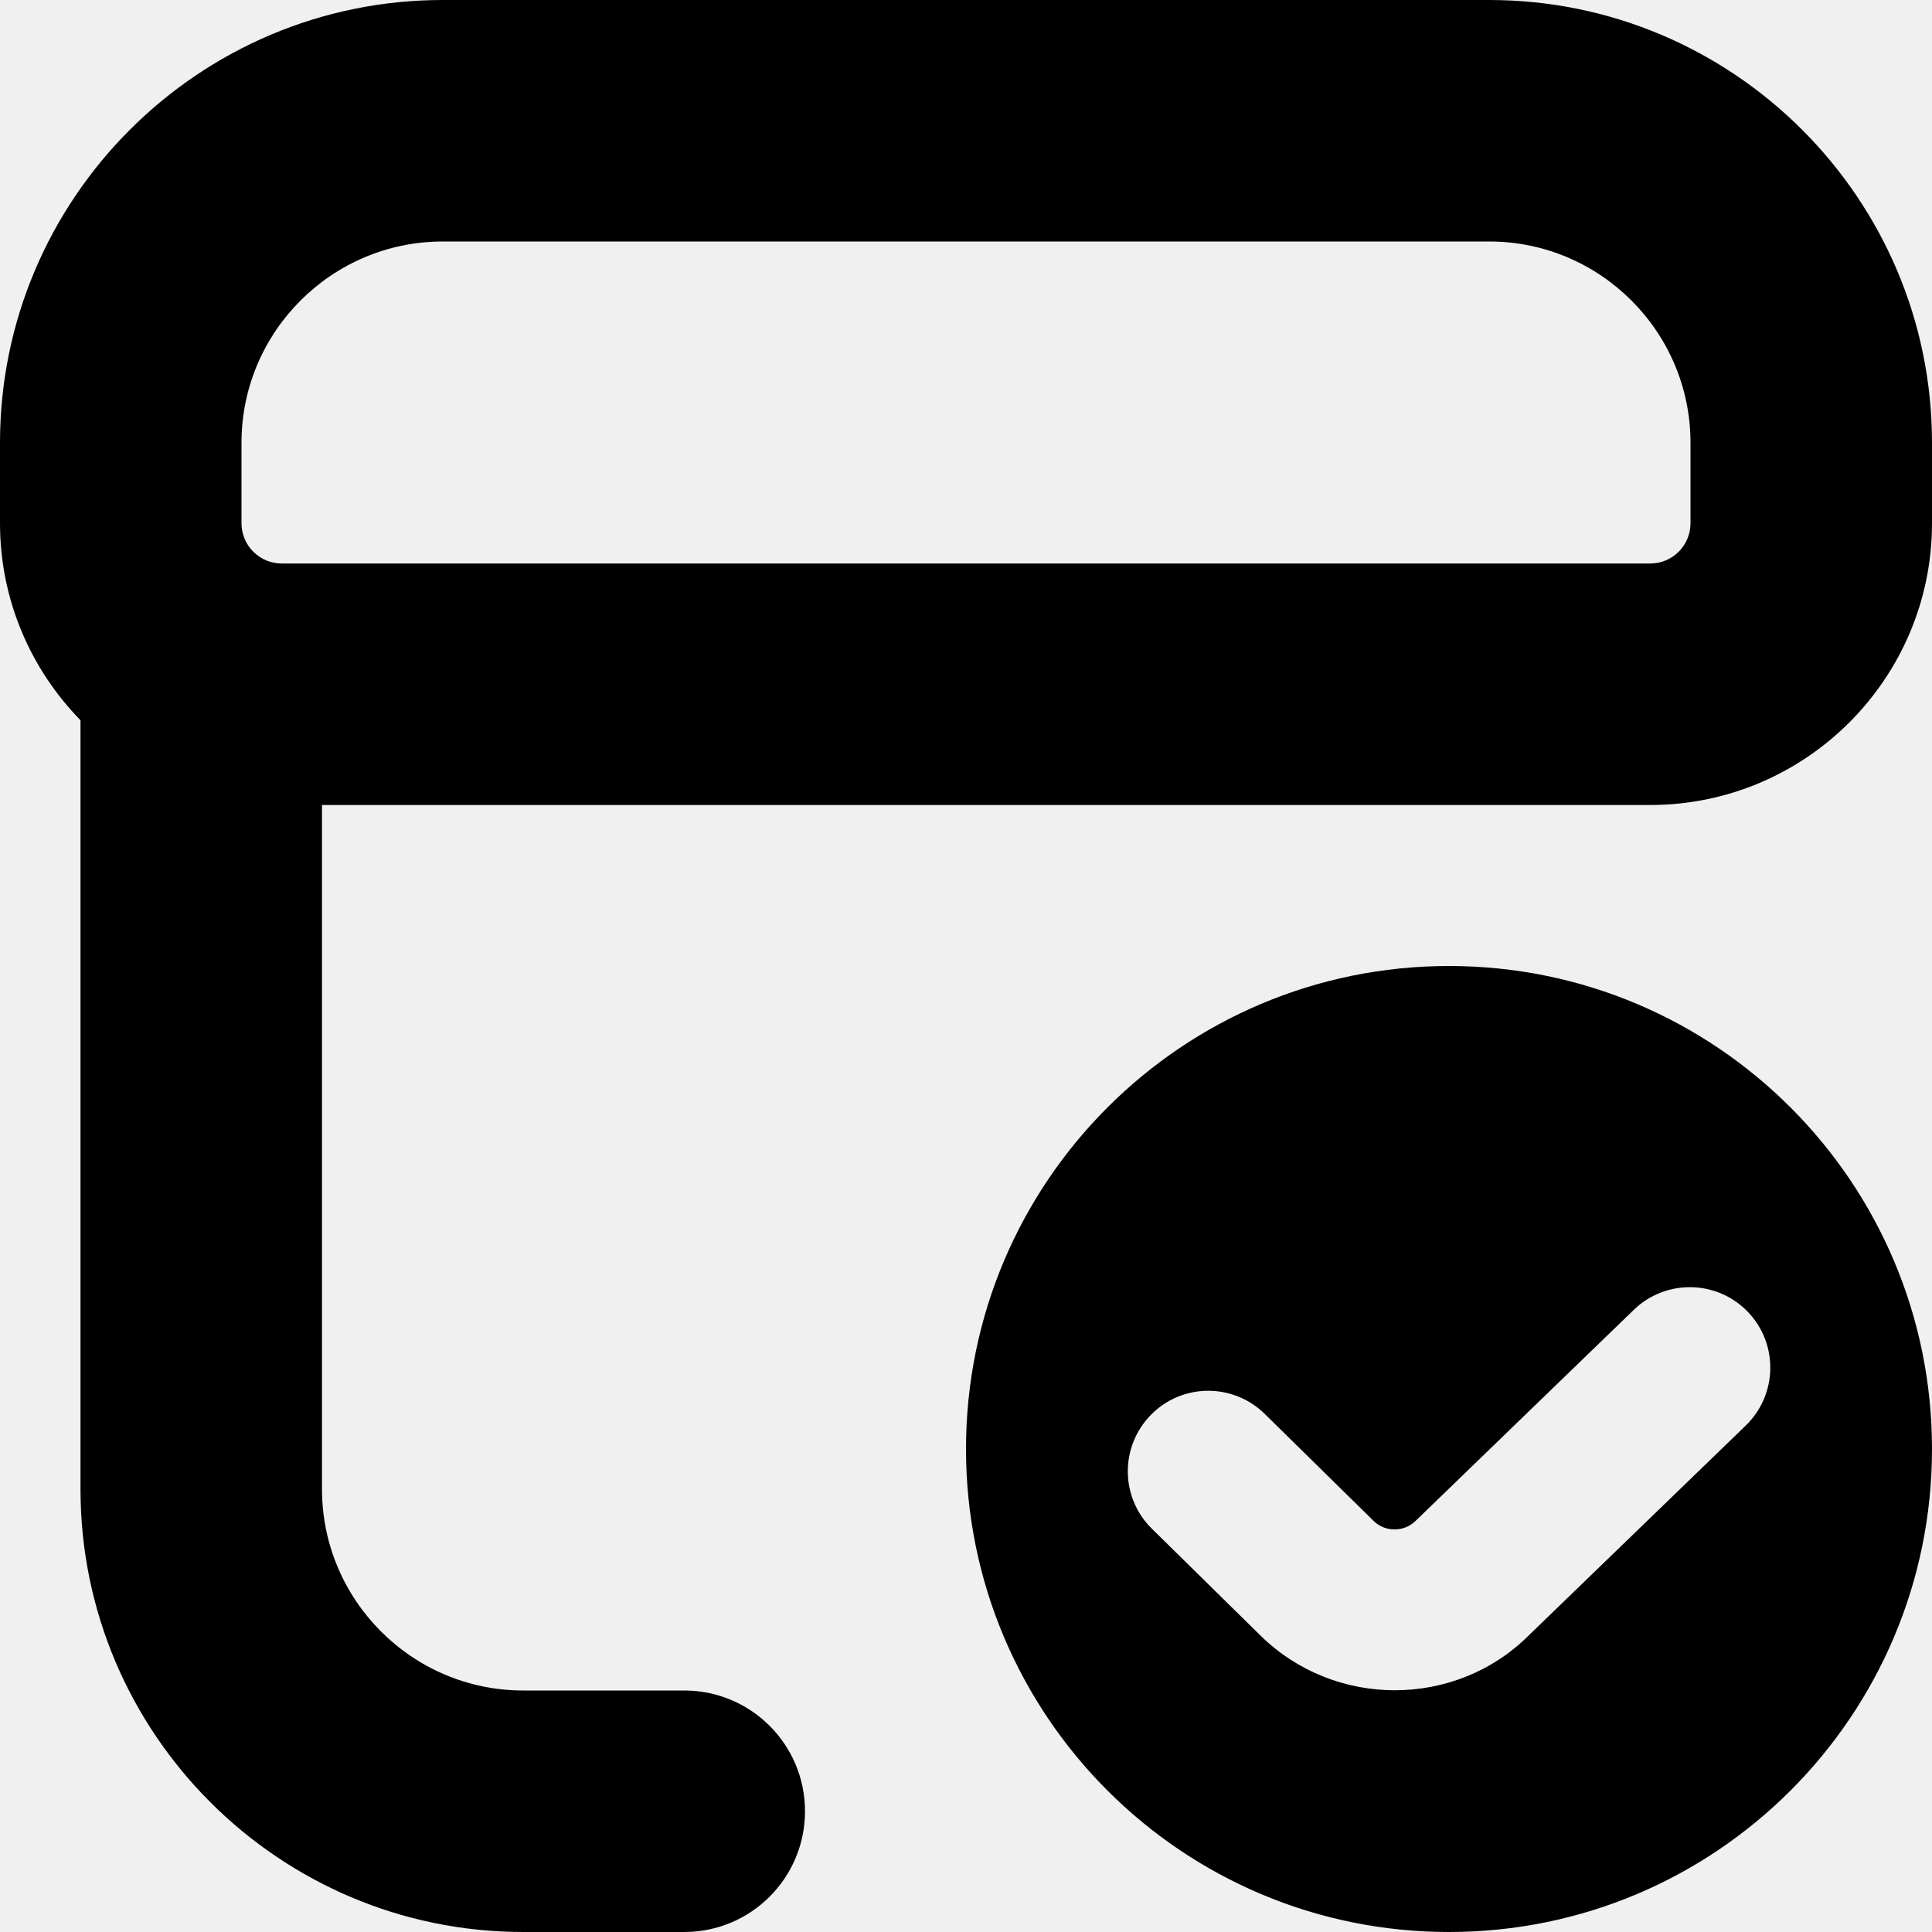
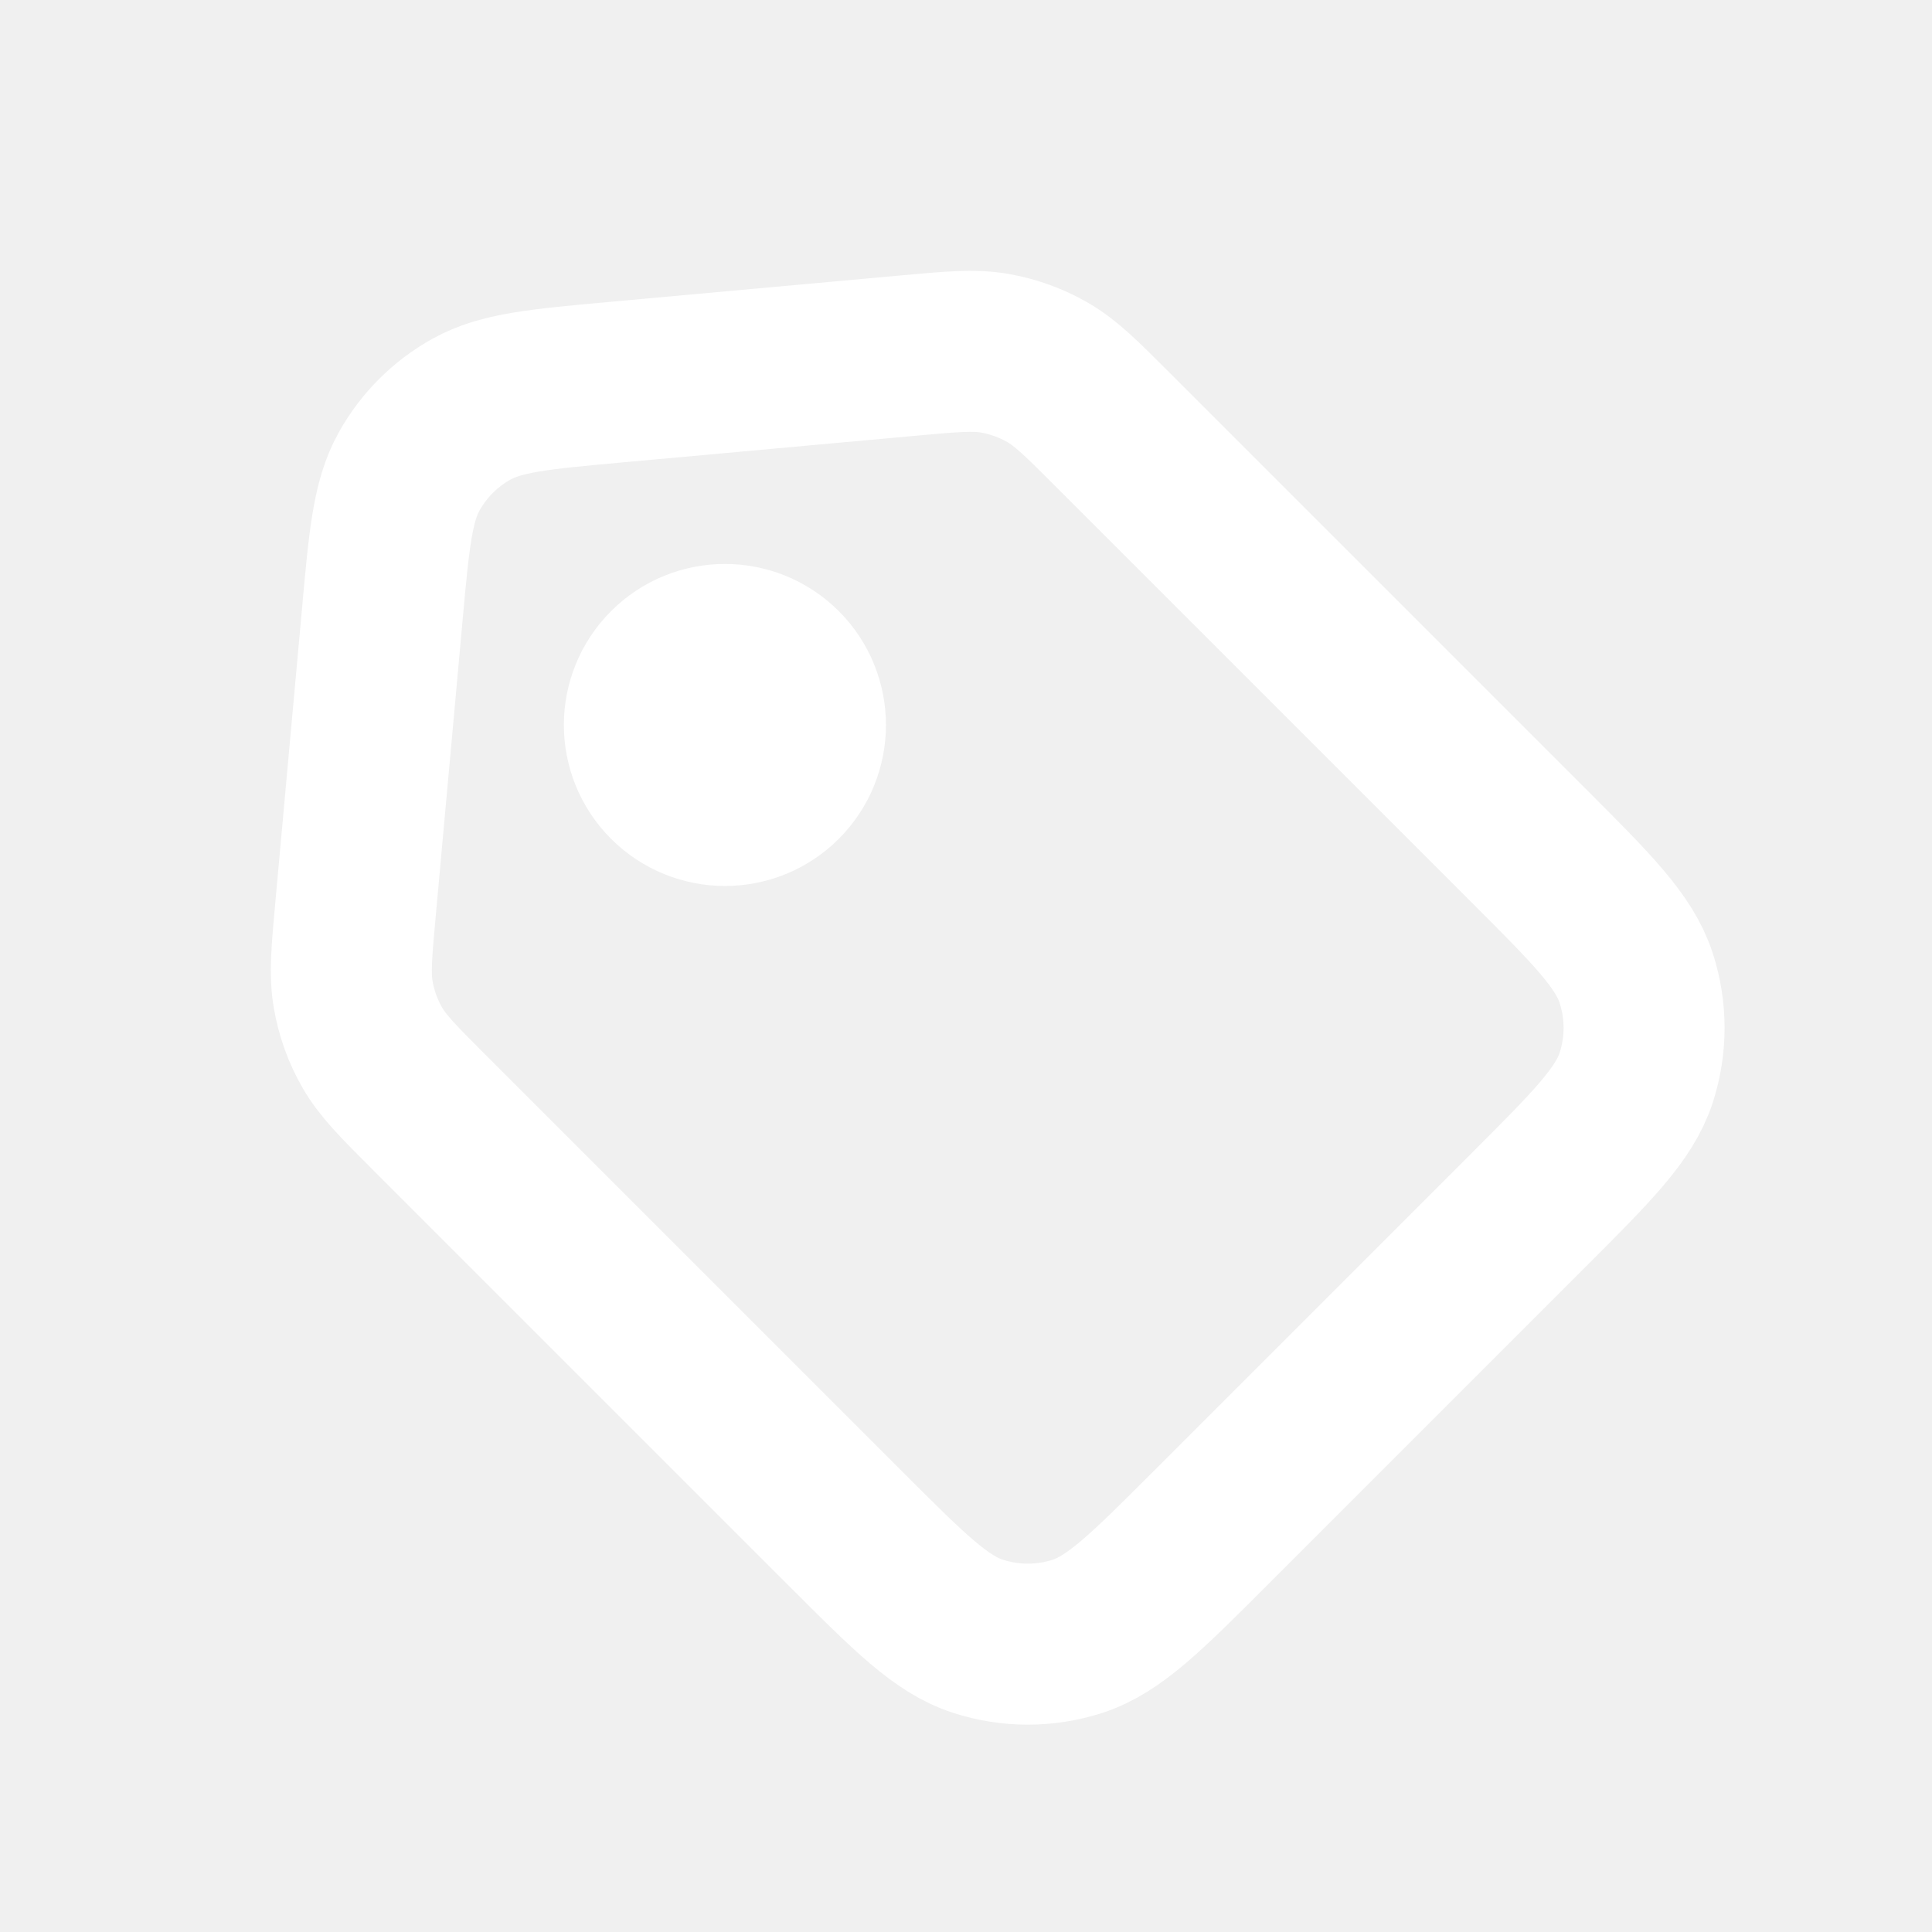
- <svg xmlns="http://www.w3.org/2000/svg" id="Layer_1" data-name="Layer 1" viewBox="0 0 24 24">
-   <path d="m18.5,0H5.5C2.467,0,0,2.467,0,5.5v1c0,.951.382,1.815,1,2.447v9.553c0,3.033,2.467,5.5,5.5,5.5h2c.829,0,1.5-.671,1.5-1.5s-.671-1.5-1.5-1.5h-2c-1.378,0-2.5-1.122-2.5-2.5v-8.5h16.5c1.93,0,3.5-1.57,3.5-3.5v-1c0-3.033-2.467-5.5-5.5-5.5Zm2.5,6.5c0,.276-.224.5-.5.5H3.5c-.276,0-.5-.224-.5-.5v-1c0-1.378,1.122-2.5,2.5-2.5h13c1.378,0,2.5,1.122,2.5,2.5v1Zm-3,5.5c-3.314,0-6,2.686-6,6s2.686,6,6,6,6-2.686,6-6-2.686-6-6-6Zm3.683,5.712l-2.703,2.614c-.452.446-1.052.671-1.653.671s-1.203-.225-1.663-.674l-1.354-1.332c-.395-.387-.4-1.02-.014-1.414.386-.395,1.019-.401,1.414-.014l1.354,1.331c.144.142.38.139.522-.002l2.713-2.624c.397-.381,1.031-.37,1.414.029.382.398.369,1.031-.029,1.414Z" />
+ <svg xmlns="http://www.w3.org/2000/svg" width="24" height="24" viewBox="0 0 24 24" fill="none">
+   <path d="M4.748 7.645L4.417 11.289C4.368 11.828 4.343 12.1 4.388 12.358C4.428 12.589 4.508 12.811 4.625 13.014C4.756 13.242 4.95 13.436 5.336 13.822L10.512 18.998C11.299 19.785 11.693 20.179 12.148 20.326C12.55 20.457 12.983 20.457 13.385 20.327C13.841 20.178 14.238 19.782 15.03 18.99L18.99 15.03C19.782 14.238 20.177 13.842 20.326 13.386C20.456 12.984 20.456 12.551 20.325 12.149C20.177 11.693 19.782 11.297 18.99 10.505L13.827 5.342C13.438 4.953 13.243 4.758 13.014 4.626C12.811 4.509 12.589 4.429 12.358 4.388C12.097 4.343 11.823 4.368 11.274 4.418L7.644 4.748C6.7 4.834 6.227 4.877 5.857 5.083C5.531 5.264 5.263 5.532 5.082 5.858C4.877 6.226 4.834 6.696 4.749 7.631L4.748 7.645Z" stroke="white" stroke-width="2" stroke-linecap="round" stroke-linejoin="round" />
+   <path d="M9.713 9.713C10.103 9.322 10.103 8.689 9.713 8.299C9.322 7.908 8.688 7.908 8.298 8.299C7.907 8.689 7.907 9.322 8.298 9.713C8.688 10.103 9.322 10.104 9.713 9.713Z" stroke="white" stroke-width="2" stroke-linecap="round" stroke-linejoin="round" />
</svg>
